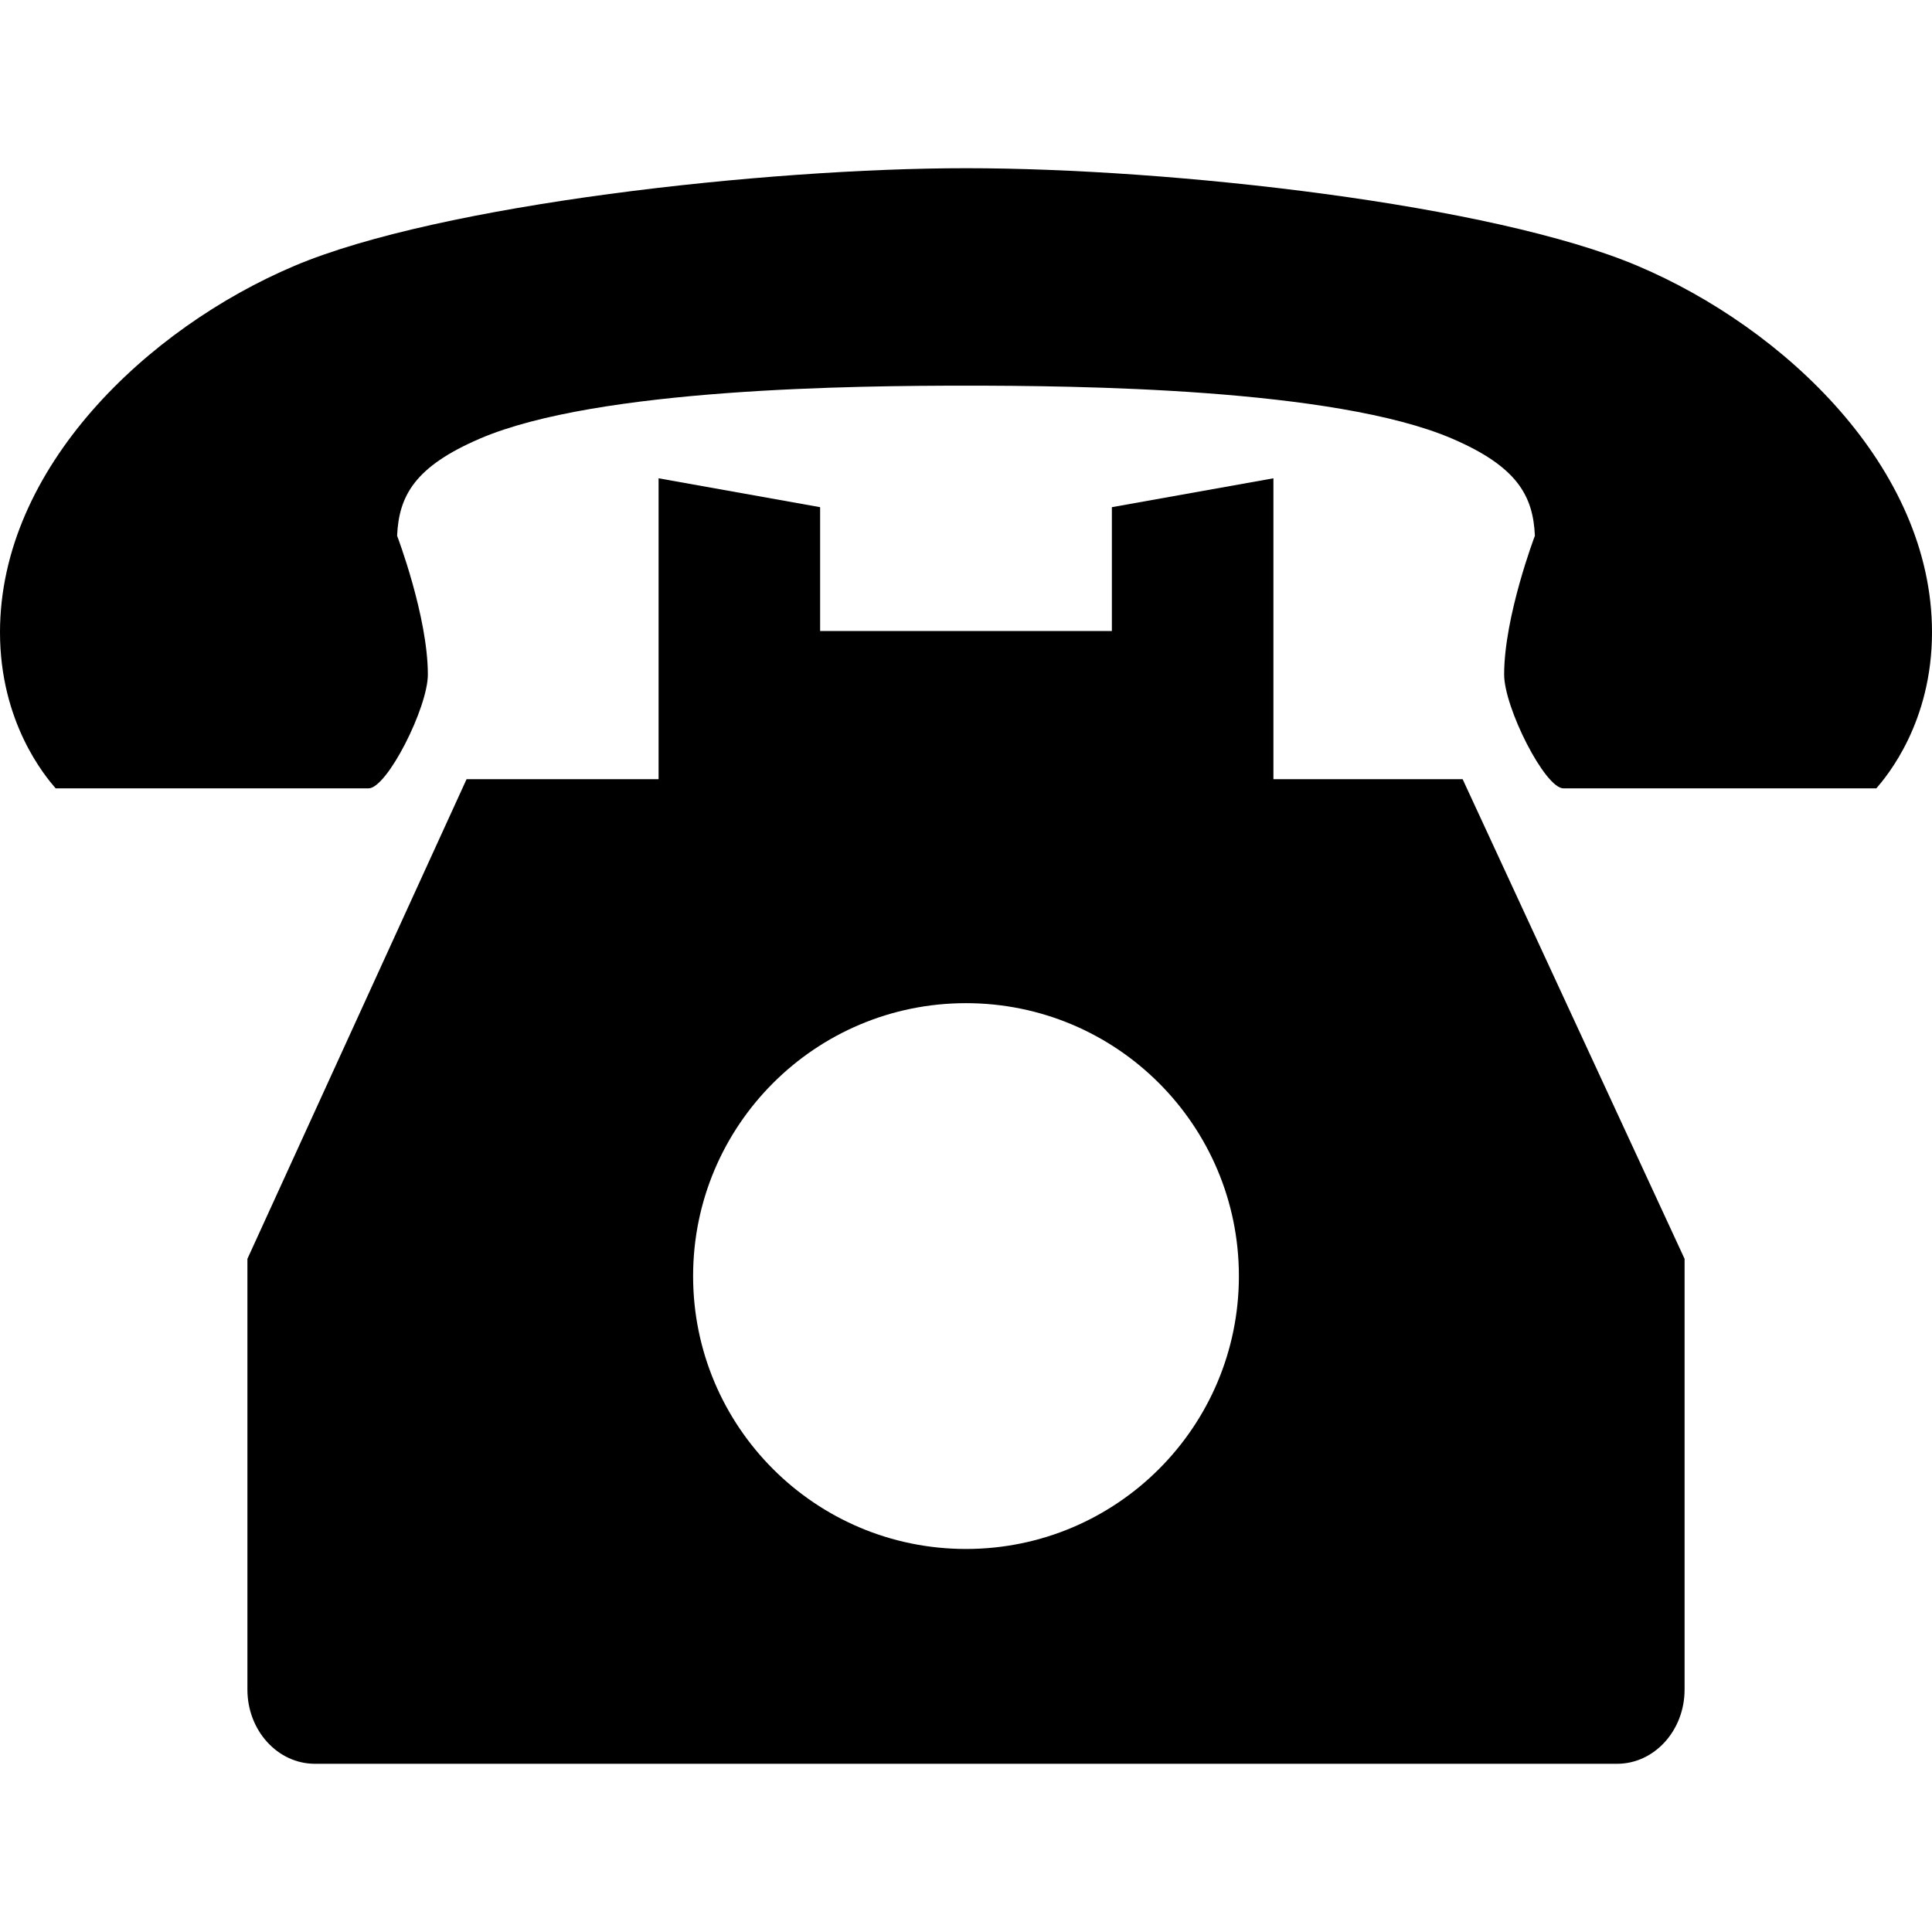
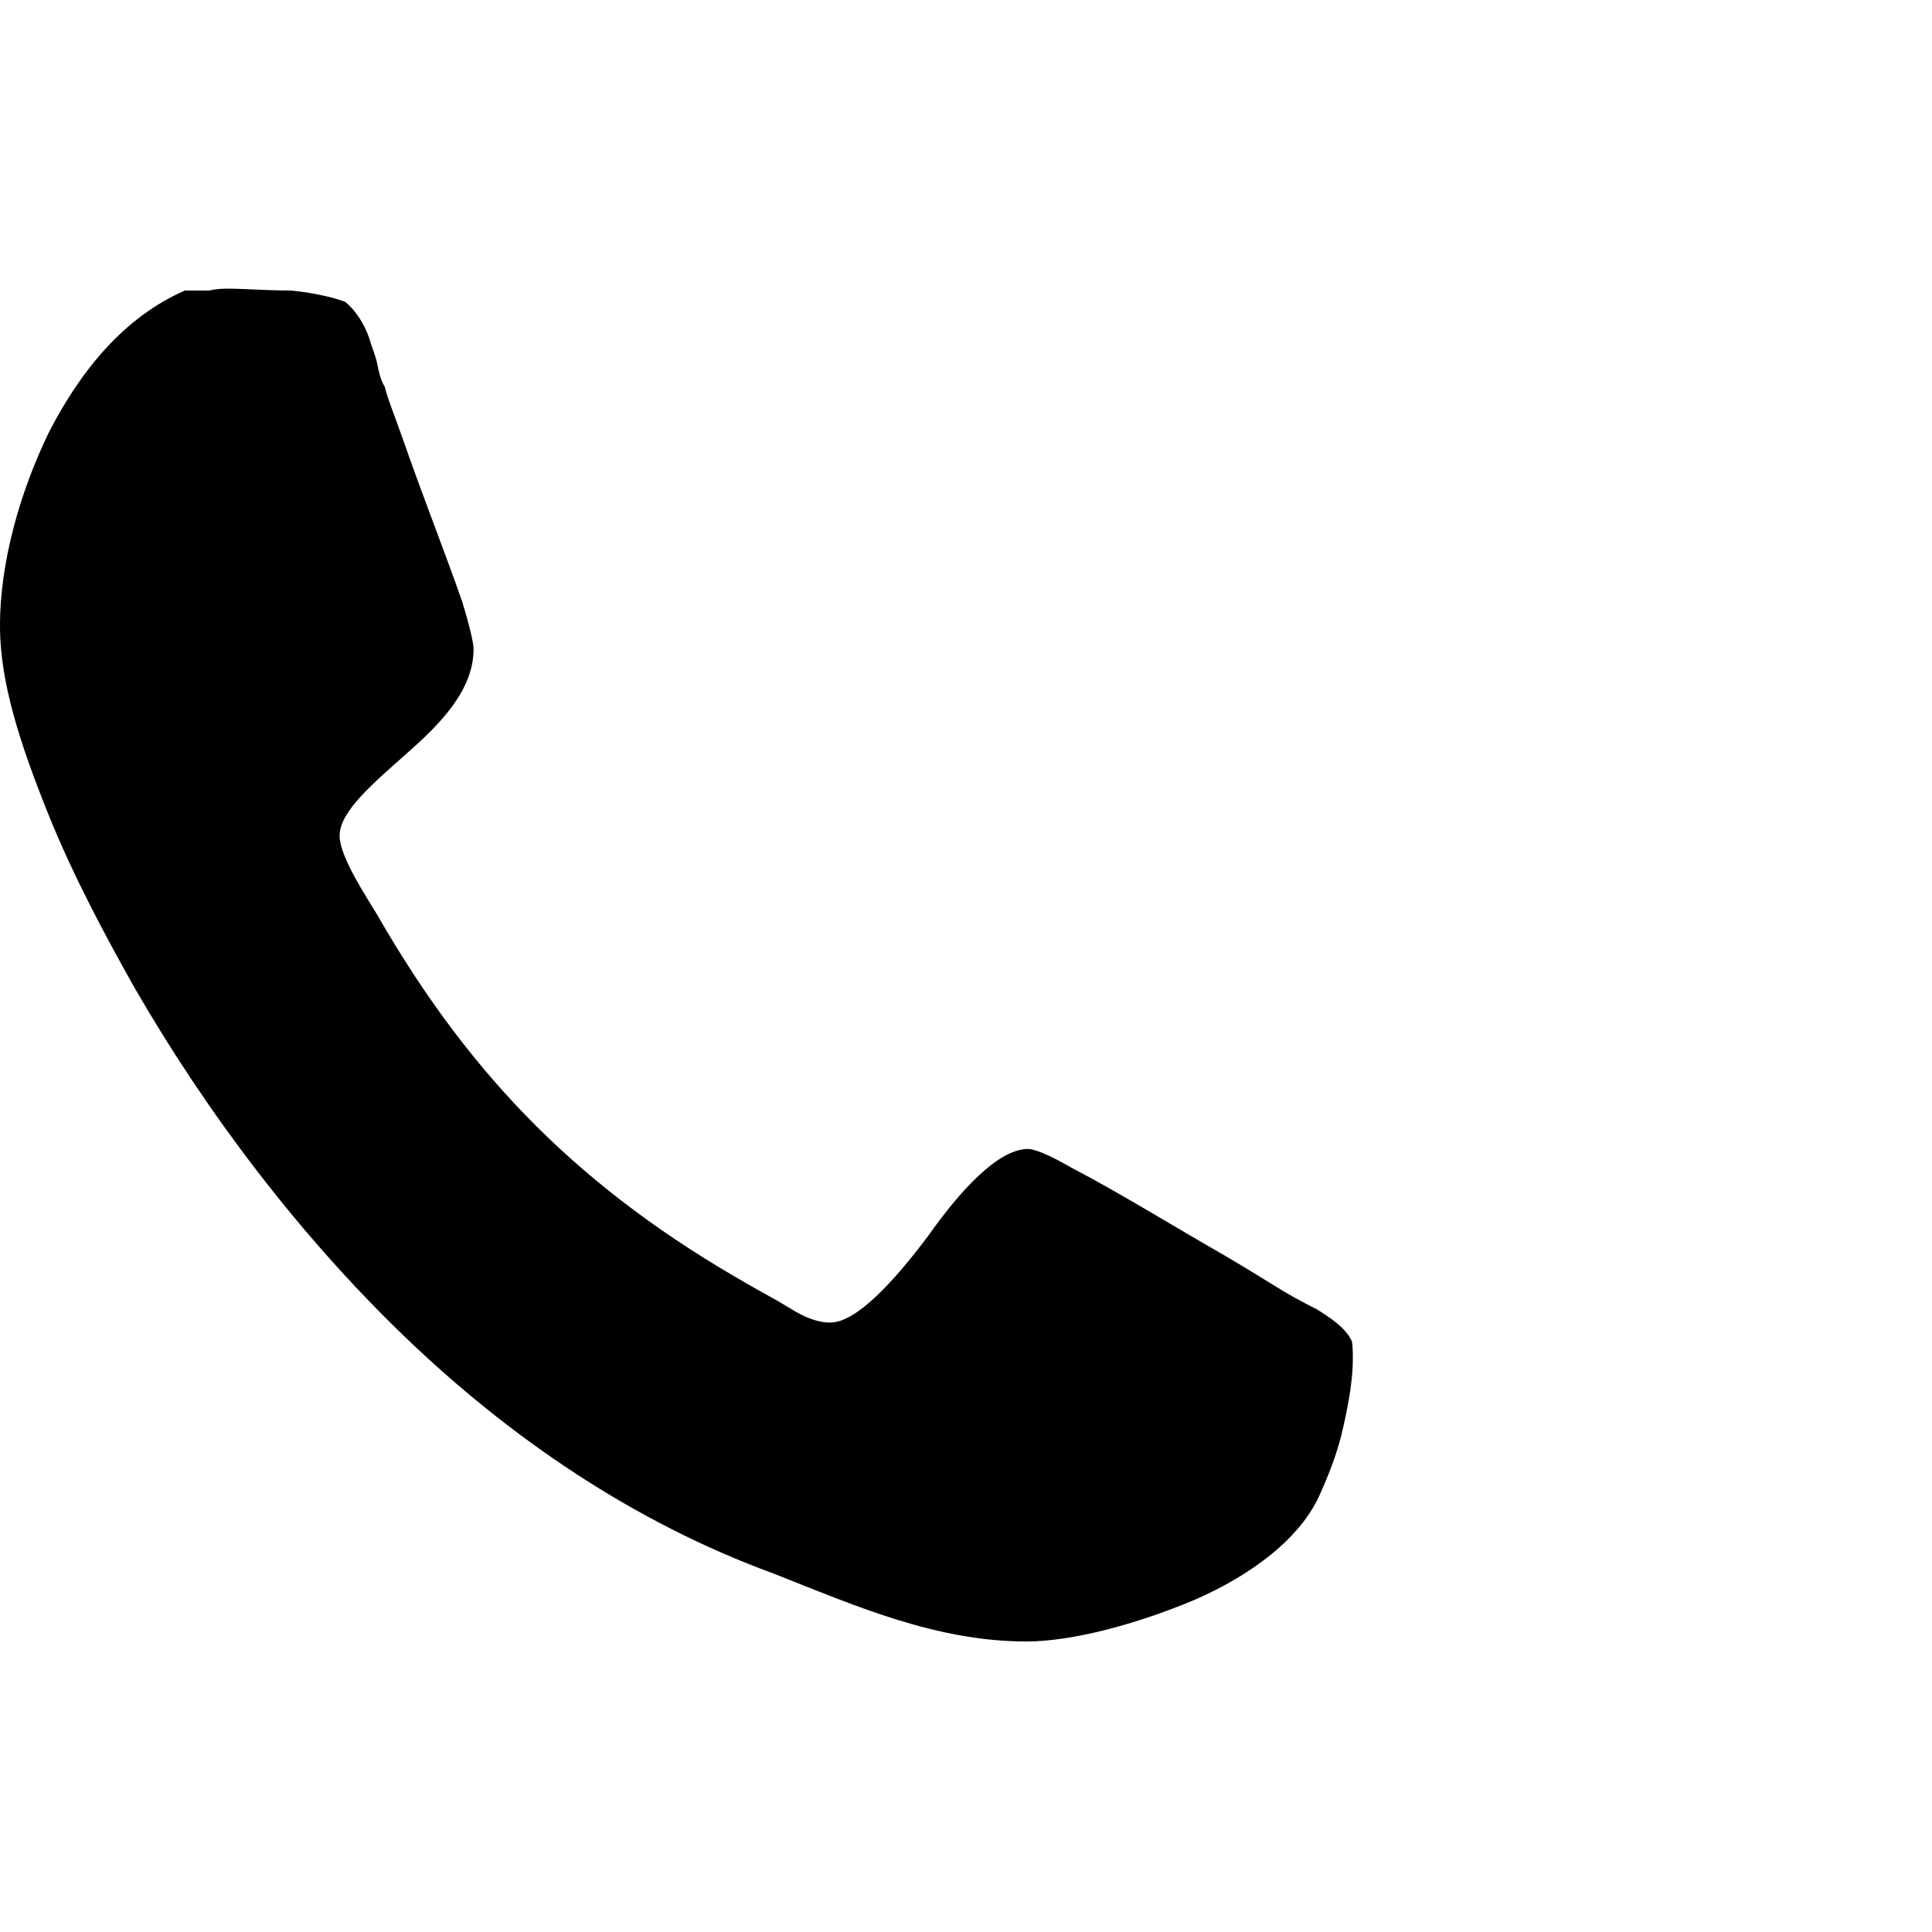
- <svg xmlns="http://www.w3.org/2000/svg" height="800px" width="800px" version="1.1" id="_x32_" viewBox="0 0 512 512" xml:space="preserve">
-   <style type="text/css">
- 	.st0{fill:#000000;}
- </style>
-   <g>
-     <path class="st0" d="M337.469,206.488v-79.735l-42.812,7.654v32.814H217.34v-32.814l-42.809-7.654v79.735h-50.883L65.566,333.609   v25.135v18.062v53.512v7.096v10.341c0,10.862,8.016,19.668,17.898,19.668h345.066c9.887,0,17.902-8.806,17.902-19.668v-10.341   v-7.096v-53.512v-18.062v-25.135l-58.82-127.121H337.469z M256,410.493c-39.942,0-72.32-32.38-72.32-72.322   c0-39.942,32.379-72.322,72.32-72.322s72.32,32.38,72.32,72.322C328.32,378.113,295.942,410.493,256,410.493z" />
-     <path class="st0" d="M434.02,70.476c-38.508-16.331-123.258-25.9-178.02-25.9c-53.02,0-139.512,9.568-178.02,25.9   C39.016,87,0,123.985,0,167.556c0,23.89,11.906,38.075,14.754,41.373c0,0,16.304,0,20.652,0h24.308c13.367,0,29.328,0,37.938,0   c4.934,0,15.734-21.419,15.734-30.166c0-15.386-8.148-36.78-8.148-36.78c0.469-10.588,4.676-18.324,21.918-25.736   c31.262-13.438,100.019-14.041,128.844-14.041c28.824,0,97.582,0.604,128.844,14.041c17.242,7.412,21.449,15.148,21.918,25.736   c0,0-8.148,21.394-8.148,36.78c0,8.747,10.801,30.166,15.734,30.166c8.606,0,24.566,0,37.938,0h24.308c4.348,0,20.652,0,20.652,0   c2.848-3.298,14.754-17.484,14.754-41.373C512,123.985,472.984,87,434.02,70.476z" />
-   </g>
+ <svg xmlns="http://www.w3.org/2000/svg" fill="#000000" width="800px" height="800px" viewBox="0 0 32 32" version="1.1">
+   <path d="M0 10.375c0 0.938 0.344 1.969 0.781 3.063s1 2.125 1.438 2.906c1.188 2.063 2.719 4.094 4.469 5.781s3.813 3.094 6.125 3.938c1.344 0.531 2.688 1.125 4.188 1.125 0.75 0 1.813-0.281 2.781-0.688 0.938-0.406 1.781-1.031 2.094-1.781 0.125-0.281 0.281-0.656 0.375-1.094 0.094-0.406 0.156-0.813 0.156-1.094 0-0.156 0-0.313-0.031-0.344-0.094-0.188-0.313-0.344-0.563-0.5-0.563-0.281-0.656-0.375-1.5-0.875-0.875-0.5-1.781-1.063-2.563-1.469-0.375-0.219-0.625-0.313-0.719-0.313-0.5 0-1.125 0.688-1.656 1.438-0.563 0.75-1.188 1.438-1.625 1.438-0.219 0-0.438-0.094-0.688-0.25s-0.5-0.281-0.656-0.375c-2.75-1.563-4.594-3.406-6.156-6.125-0.188-0.313-0.625-0.969-0.625-1.313 0-0.406 0.563-0.875 1.125-1.375 0.531-0.469 1.094-1.031 1.094-1.719 0-0.094-0.063-0.375-0.188-0.781-0.281-0.813-0.656-1.75-0.969-2.656-0.156-0.438-0.281-0.75-0.313-0.906-0.063-0.094-0.094-0.219-0.125-0.375s-0.094-0.281-0.125-0.406c-0.094-0.281-0.25-0.5-0.406-0.625-0.156-0.063-0.531-0.156-0.906-0.188-0.375 0-0.813-0.031-1-0.031-0.094 0-0.219 0-0.344 0.031h-0.406c-1 0.438-1.719 1.313-2.25 2.344-0.5 1.031-0.813 2.188-0.813 3.219z" />
</svg>
